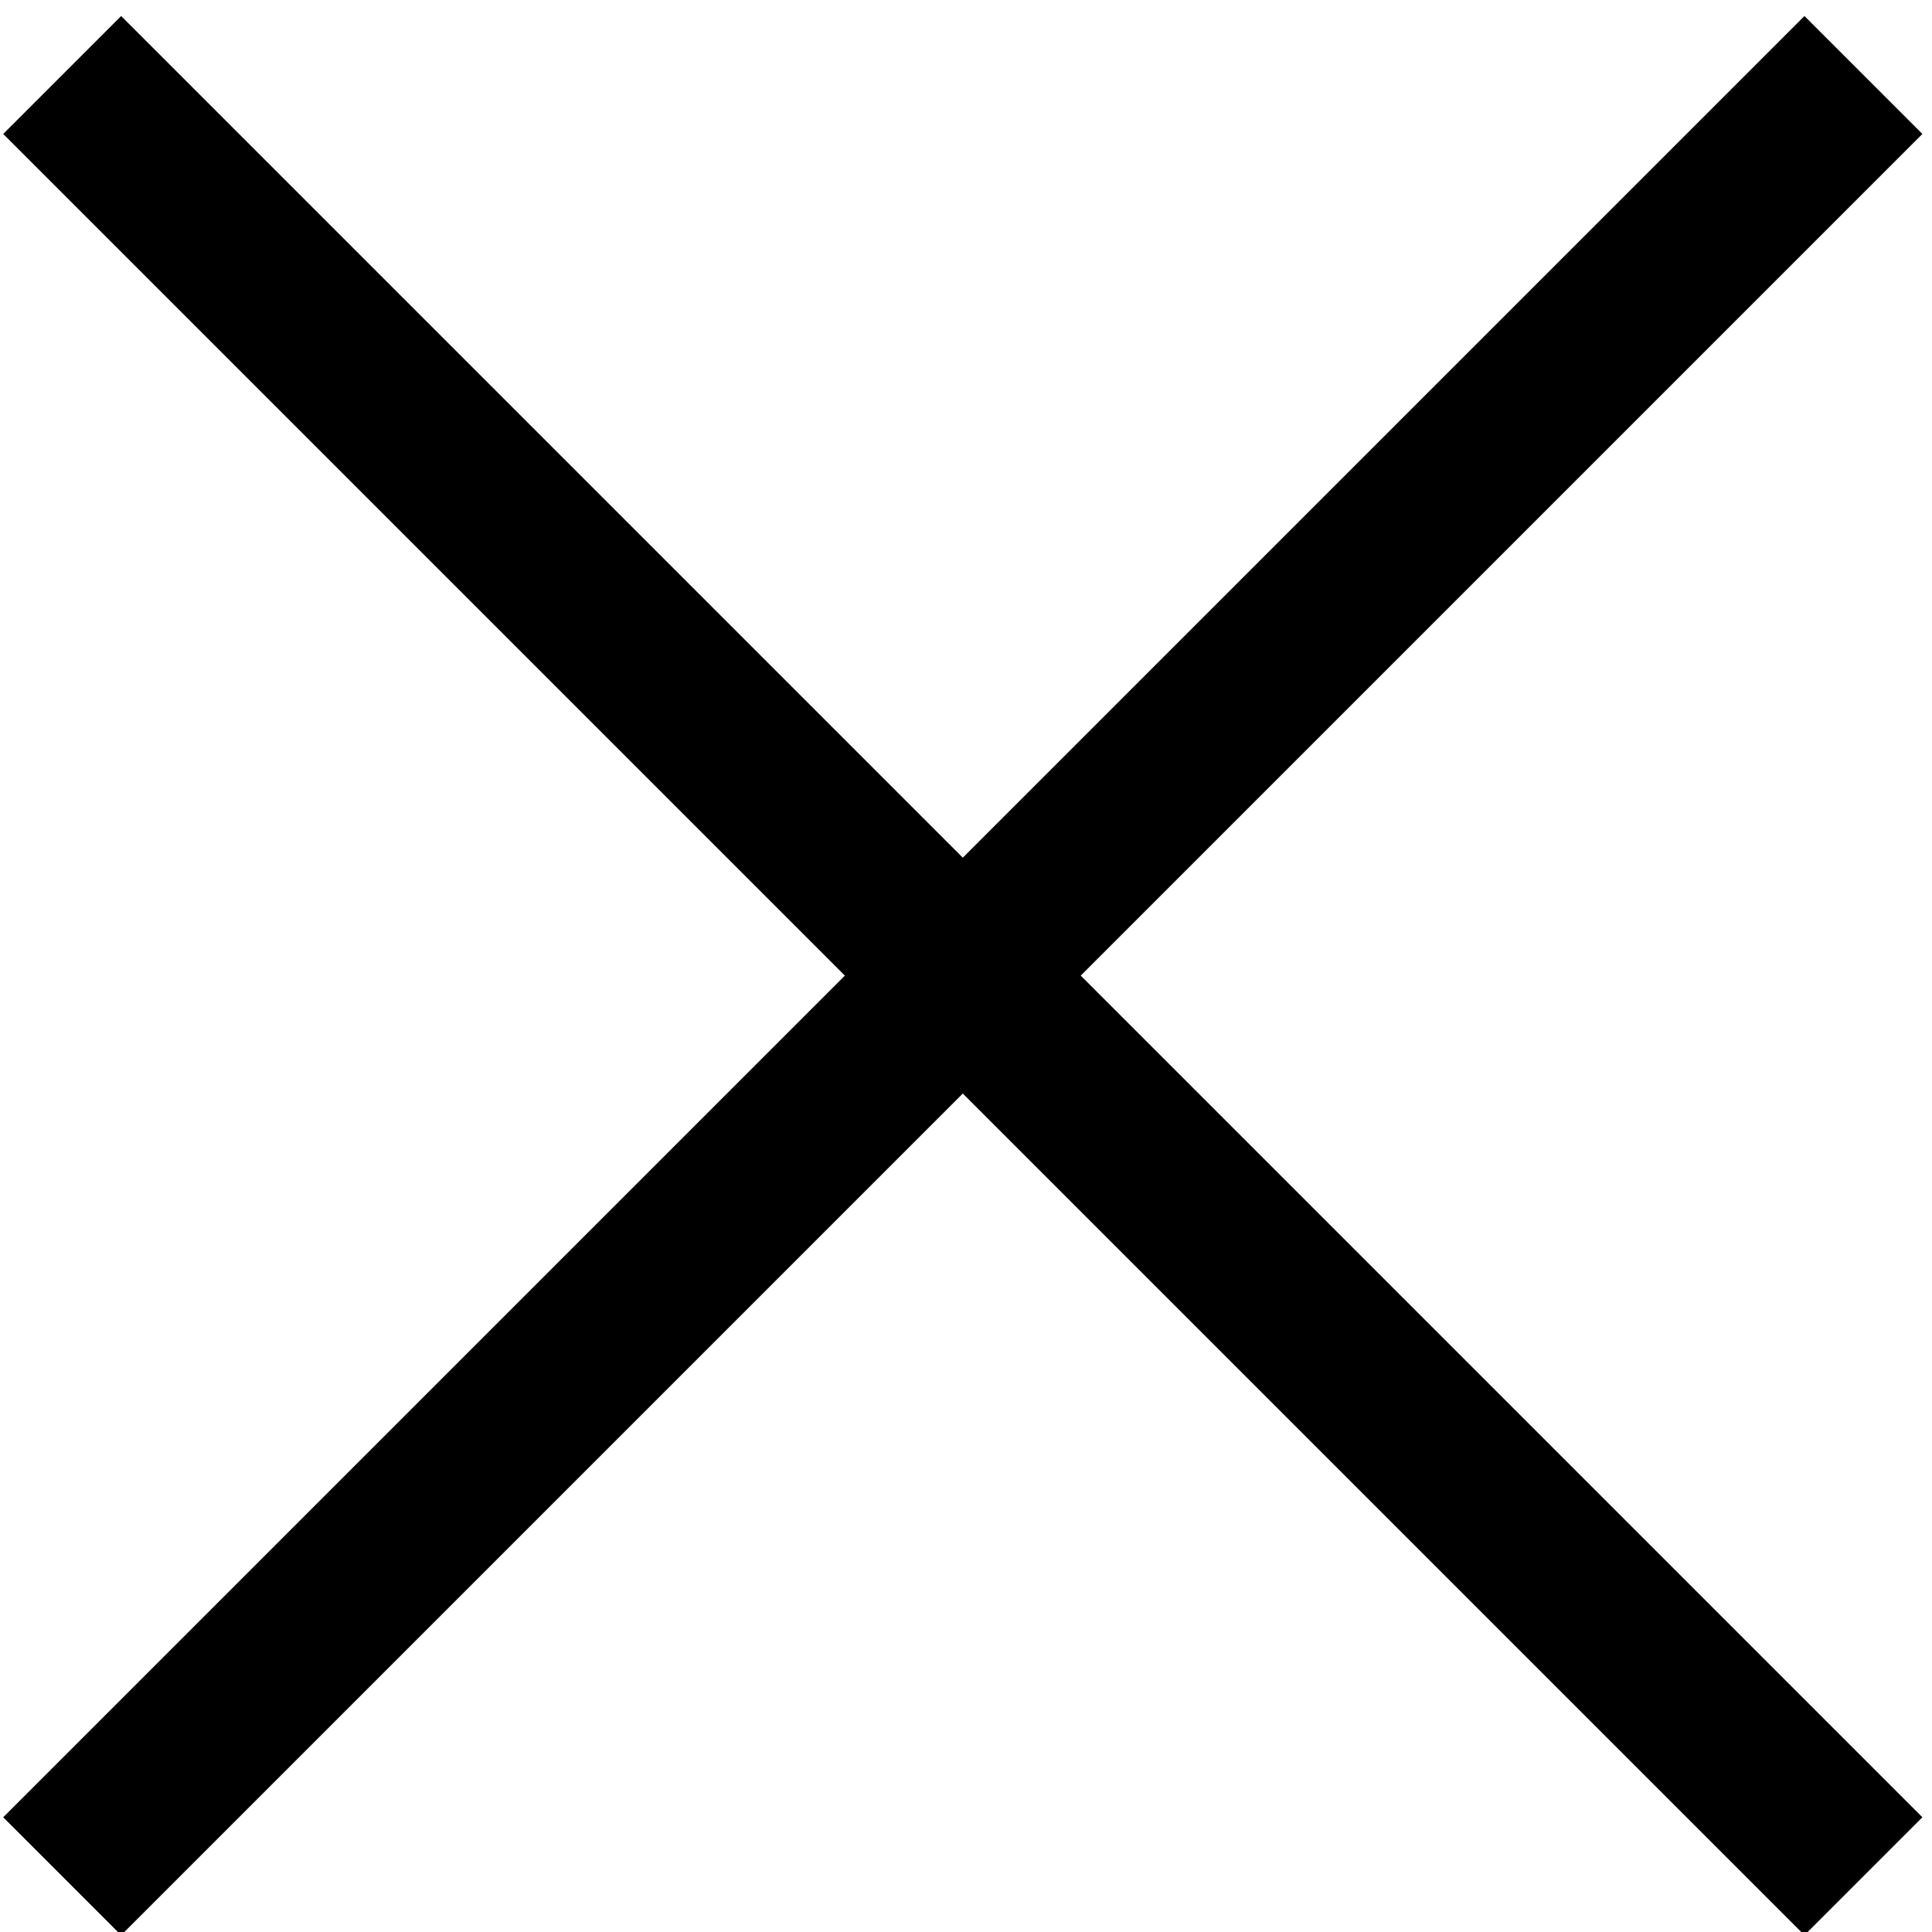
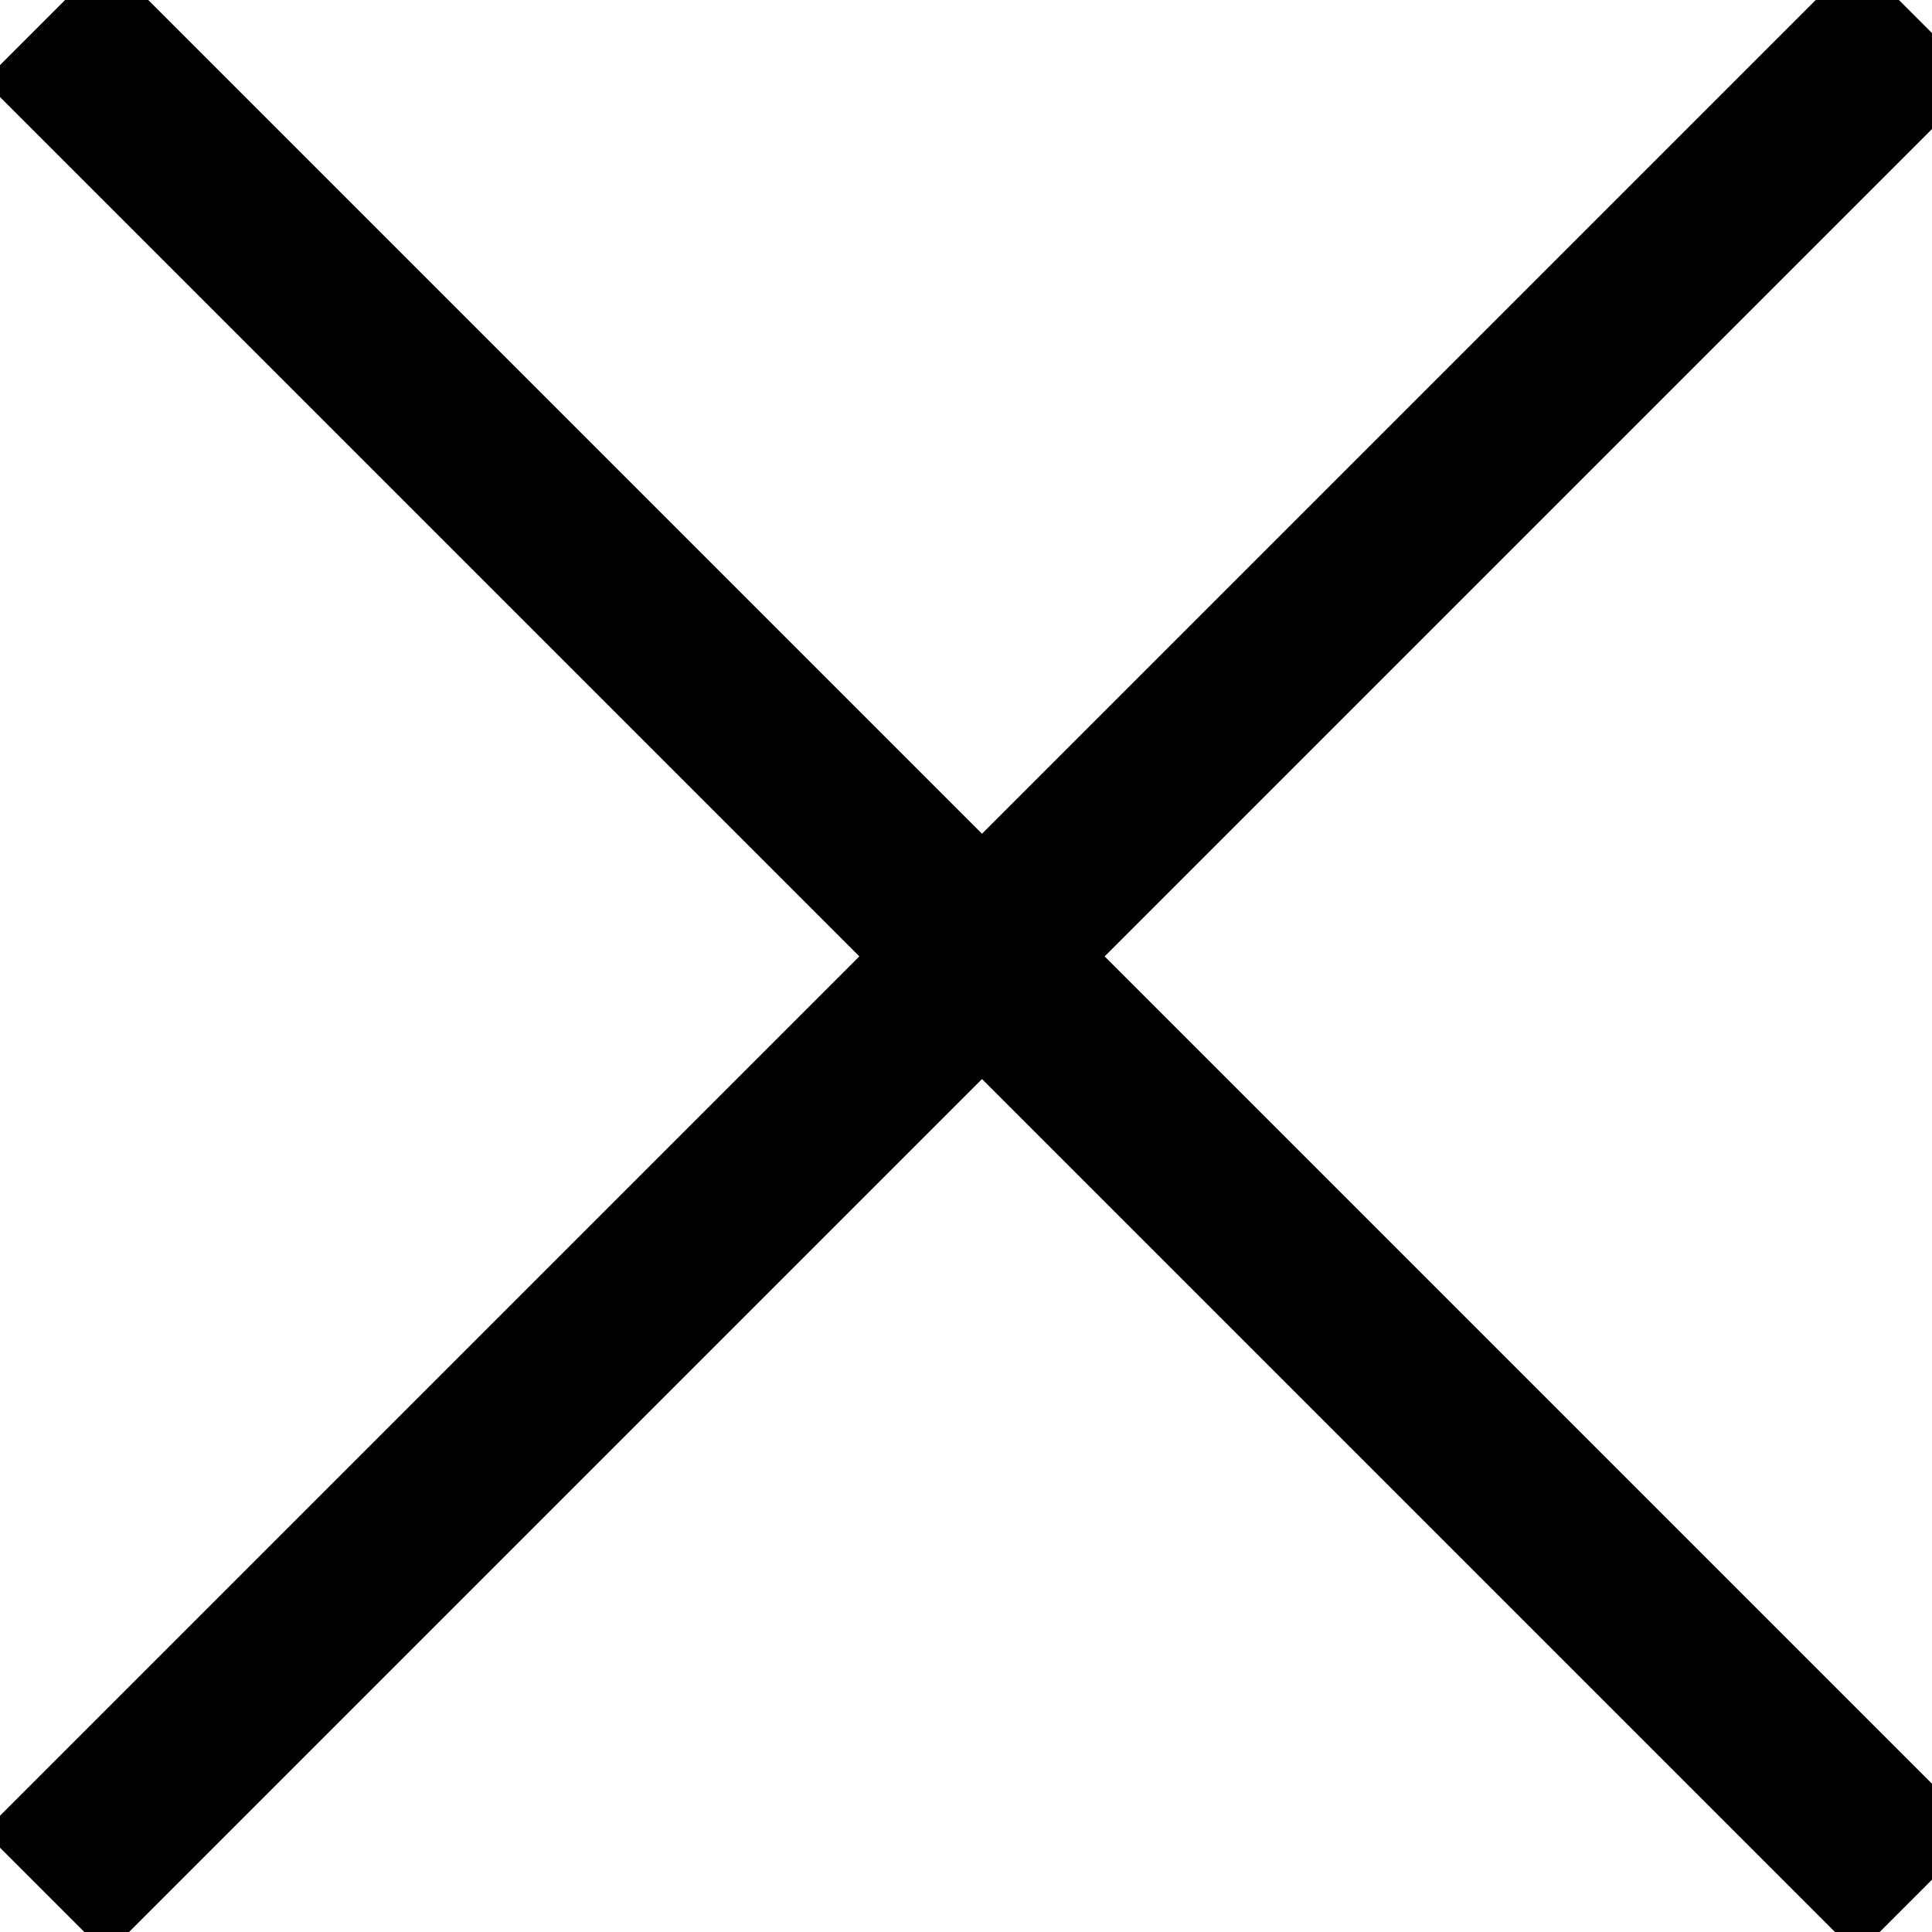
- <svg xmlns="http://www.w3.org/2000/svg" version="1.1" width="362" height="362" id="svg2" xml:space="preserve">
-   <defs id="defs6" />
-   <g transform="matrix(1.25,0,0,-1.25,90.4,272.8)" id="g10">
-     <g transform="scale(0.1,0.1)" id="g12">
-       <path d="m -630,-630 2700,2700 m -2700,0 2700,-2700" id="path14" style="fill:none;stroke:#000000;stroke-width:250;stroke-linecap:butt;stroke-linejoin:miter;stroke-miterlimit:10;stroke-opacity:1;stroke-dasharray:none" />
-     </g>
-   </g>
+ <svg xmlns="http://www.w3.org/2000/svg" xml:space="preserve" width="362" height="362">
+   <path d="m-630-630 2700 2700m-2700 0L2070-630" style="fill:none;stroke:#000;stroke-width:250;stroke-linecap:butt;stroke-linejoin:miter;stroke-miterlimit:10;stroke-opacity:1;stroke-dasharray:none" transform="matrix(.13 0 0 -.13 90.4 272.8)" />
</svg>
